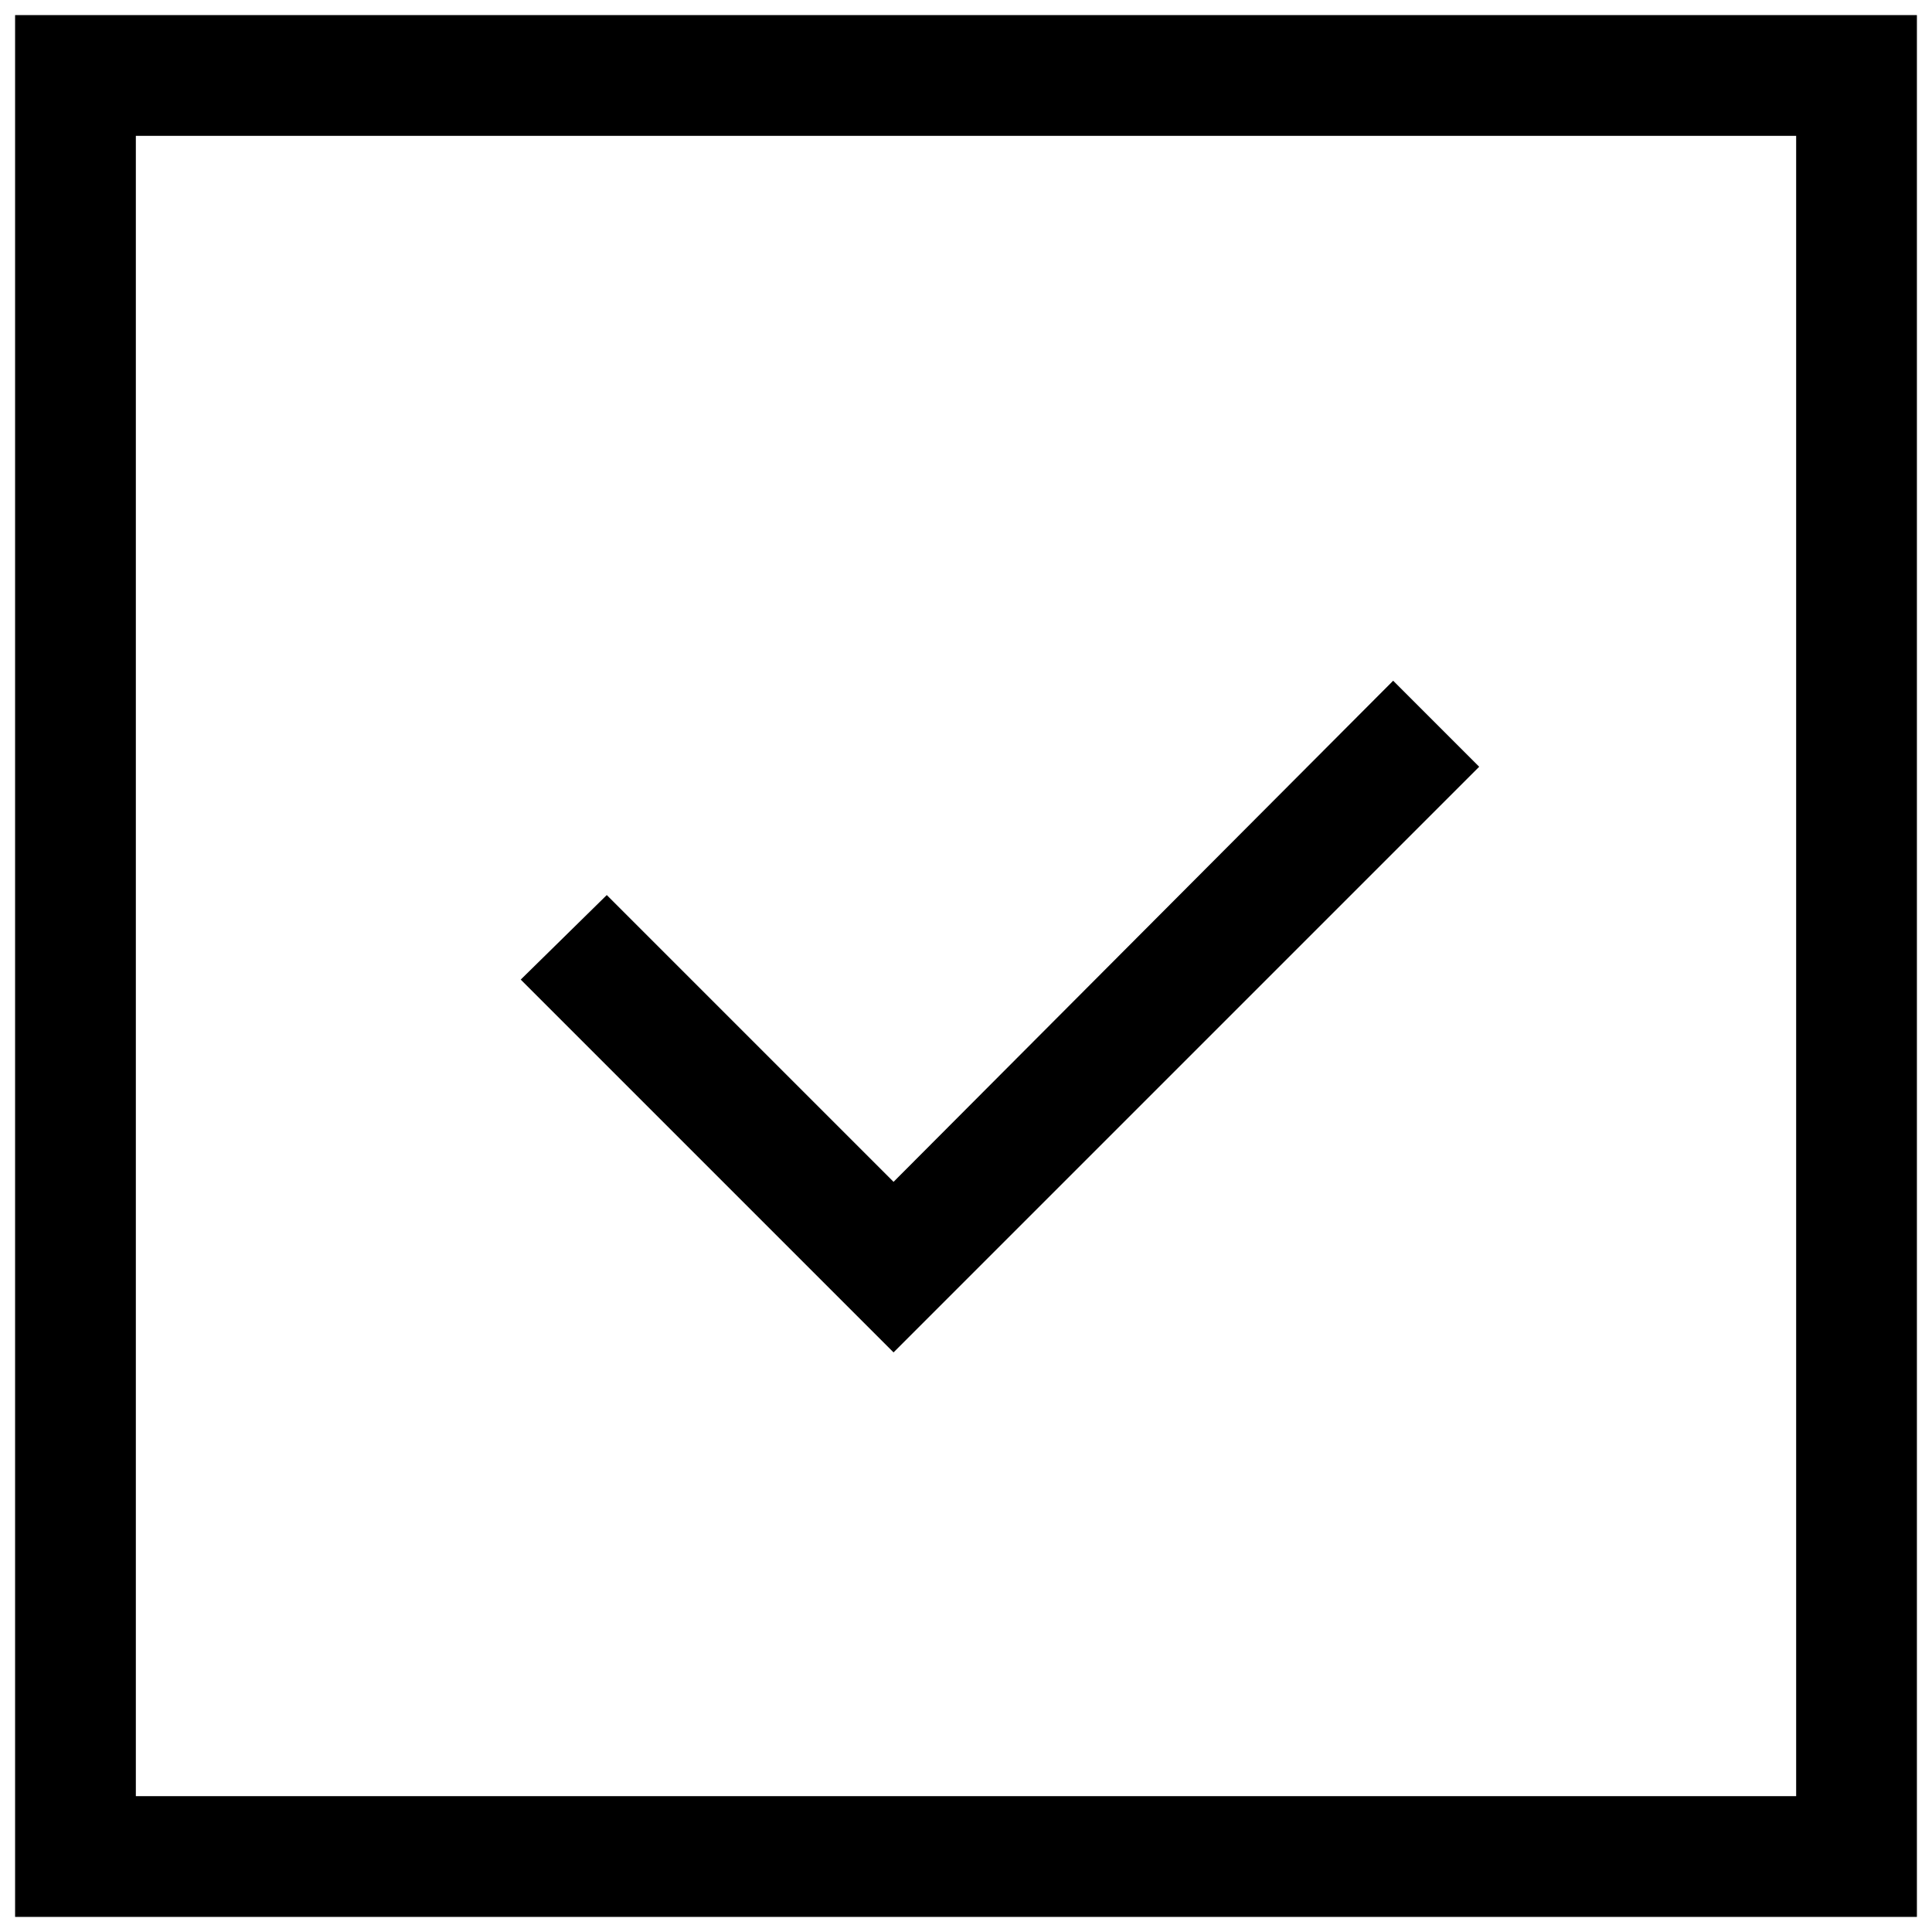
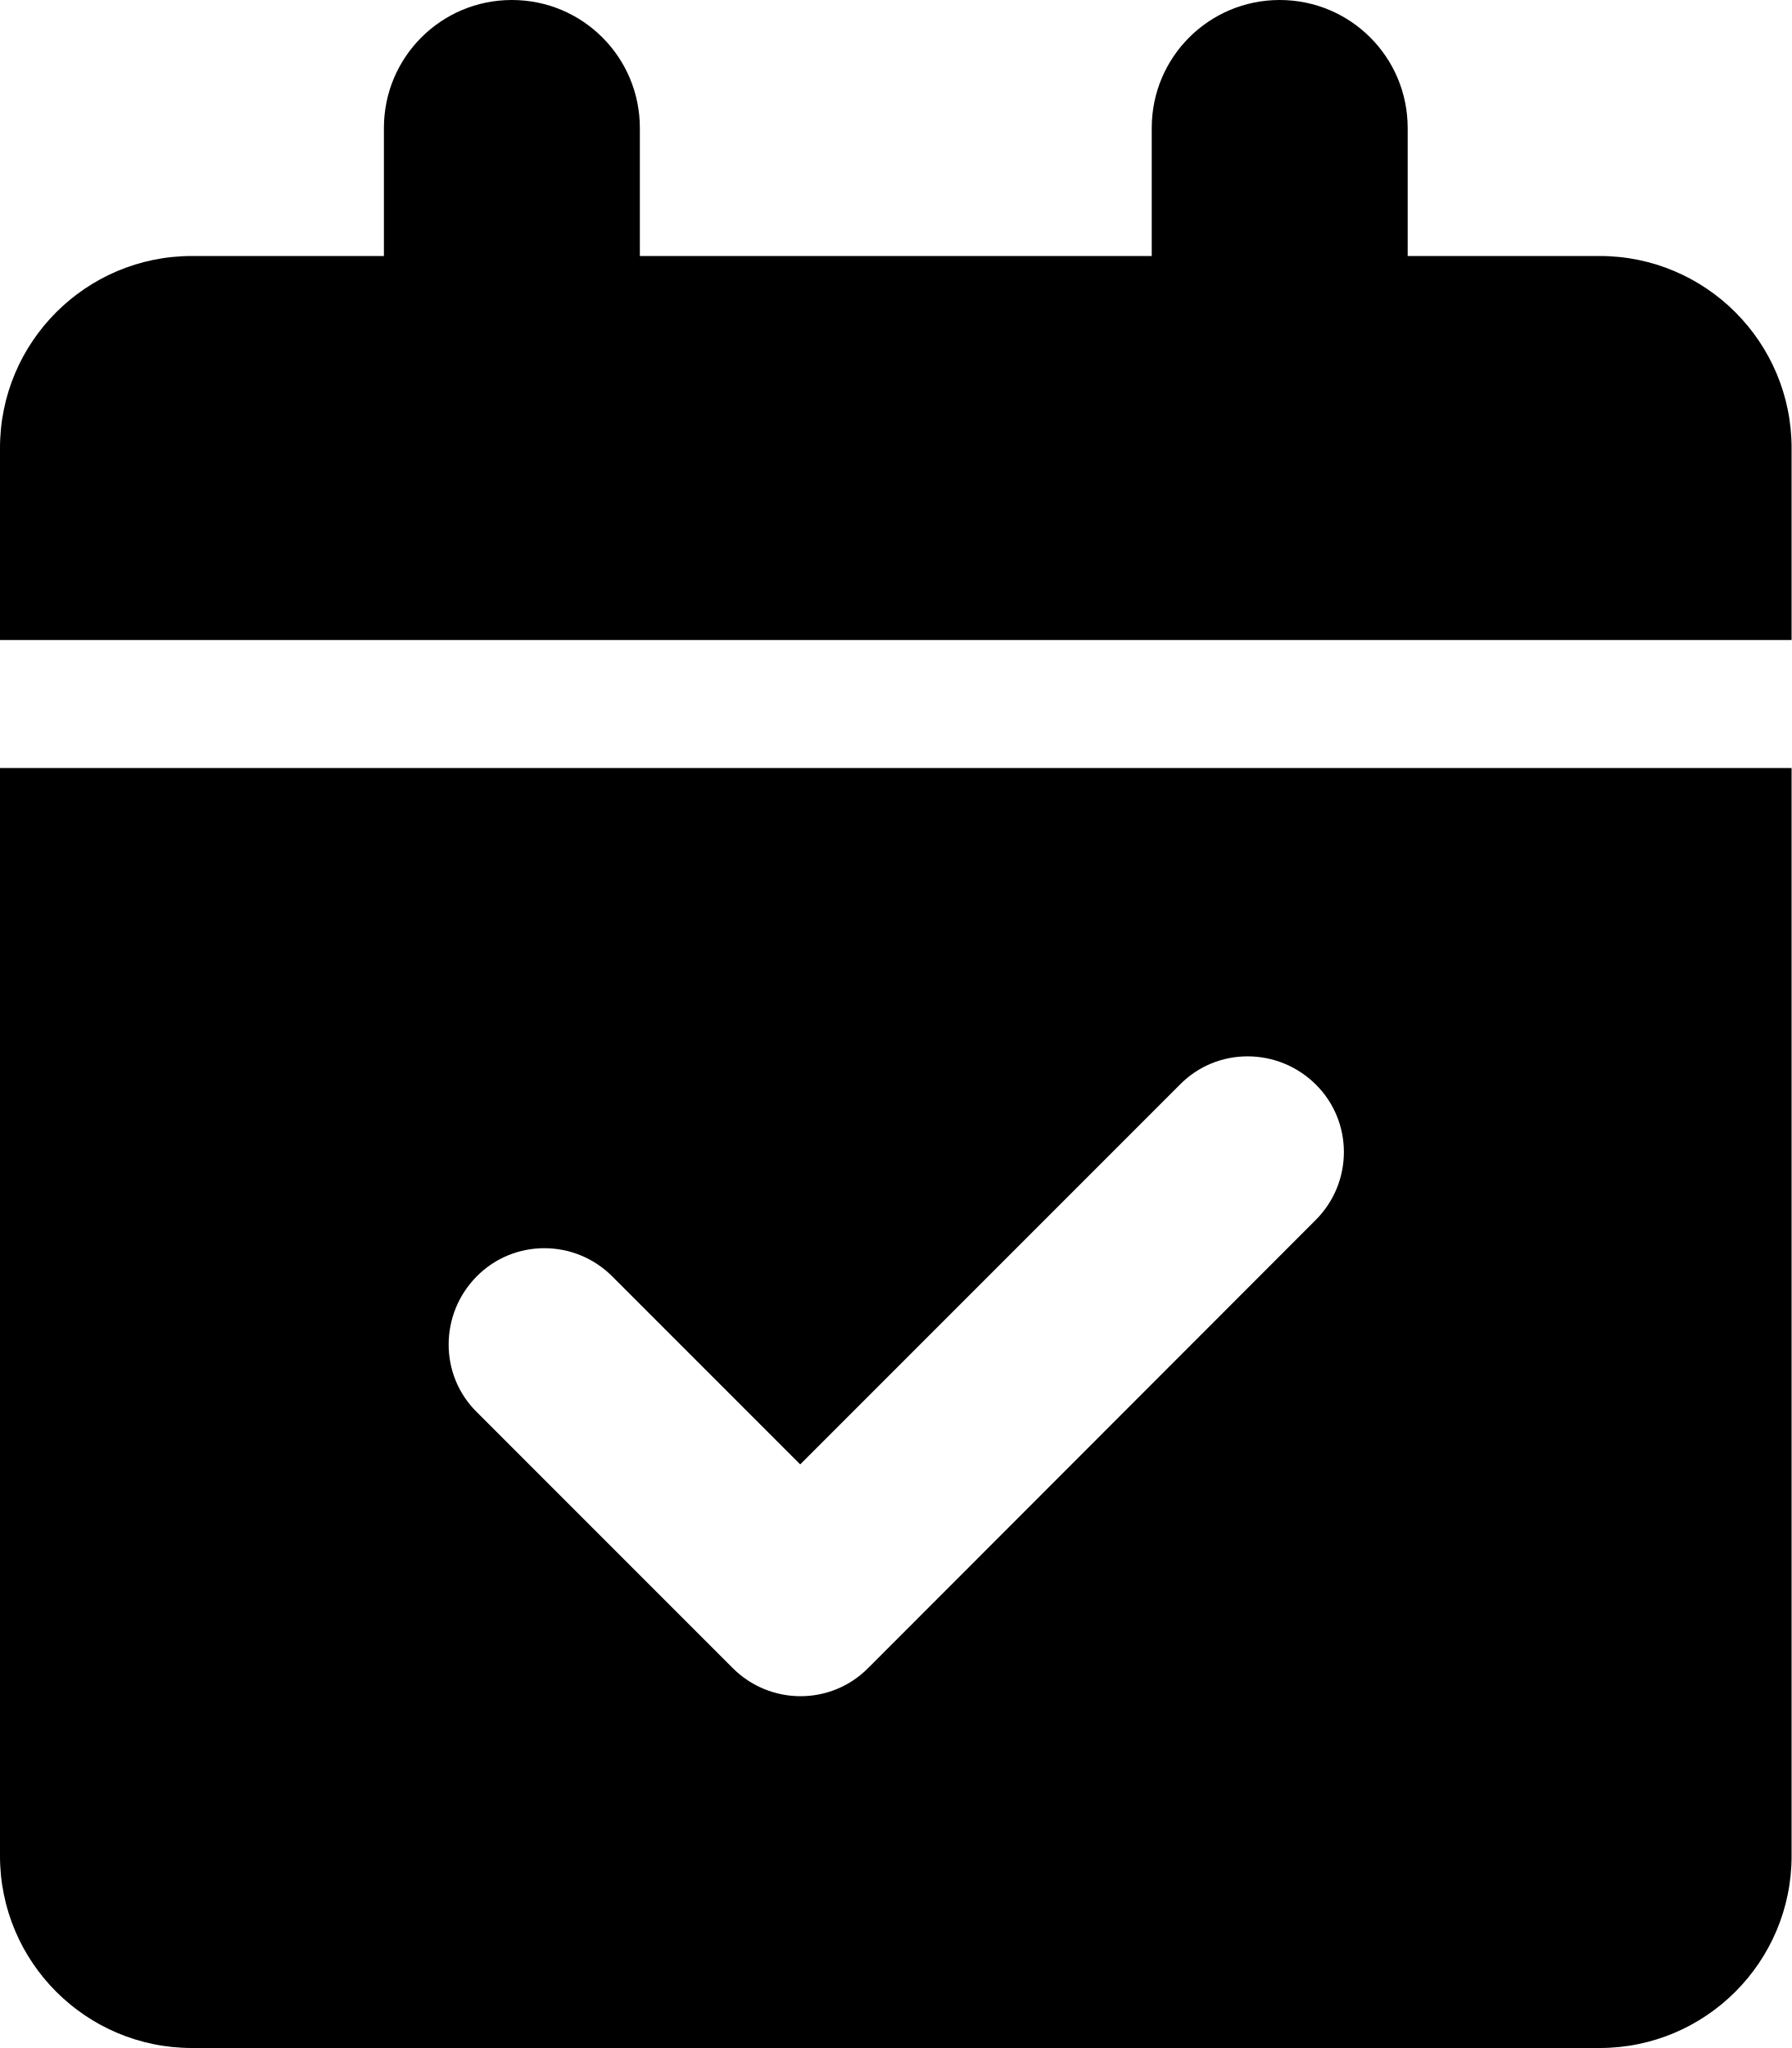
- <svg xmlns="http://www.w3.org/2000/svg" id="Layer_1" style="enable-background:new 0 0 128 128;" version="1.1" viewBox="0 0 128 128" xml:space="preserve">
-   <g>
-     <polygon points="59.2,78.3 40.2,59.3 34.5,64.9 59.2,89.6 98,50.8 92.3,45.1  " />
-     <path d="M1,127h126V1H1V127z M9,9h110v110H9V9z" />
-   </g>
+ <svg xmlns="http://www.w3.org/2000/svg" viewBox="0 0 448 512">
+   <path d="M128 0c17.7 0 32 14.3 32 32V64H288V32c0-17.7 14.3-32 32-32s32 14.3 32 32V64h48c26.5 0 48 21.5 48 48v48H0V112C0 85.5 21.5 64 48 64H96V32c0-17.7 14.3-32 32-32zM0 192H448V464c0 26.5-21.5 48-48 48H48c-26.5 0-48-21.5-48-48V192zM329 305c9.4-9.4 9.4-24.6 0-33.9s-24.6-9.4-33.9 0l-95 95-47-47c-9.4-9.4-24.6-9.4-33.9 0s-9.4 24.6 0 33.9l64 64c9.4 9.4 24.6 9.4 33.9 0L329 305z" />
</svg>
